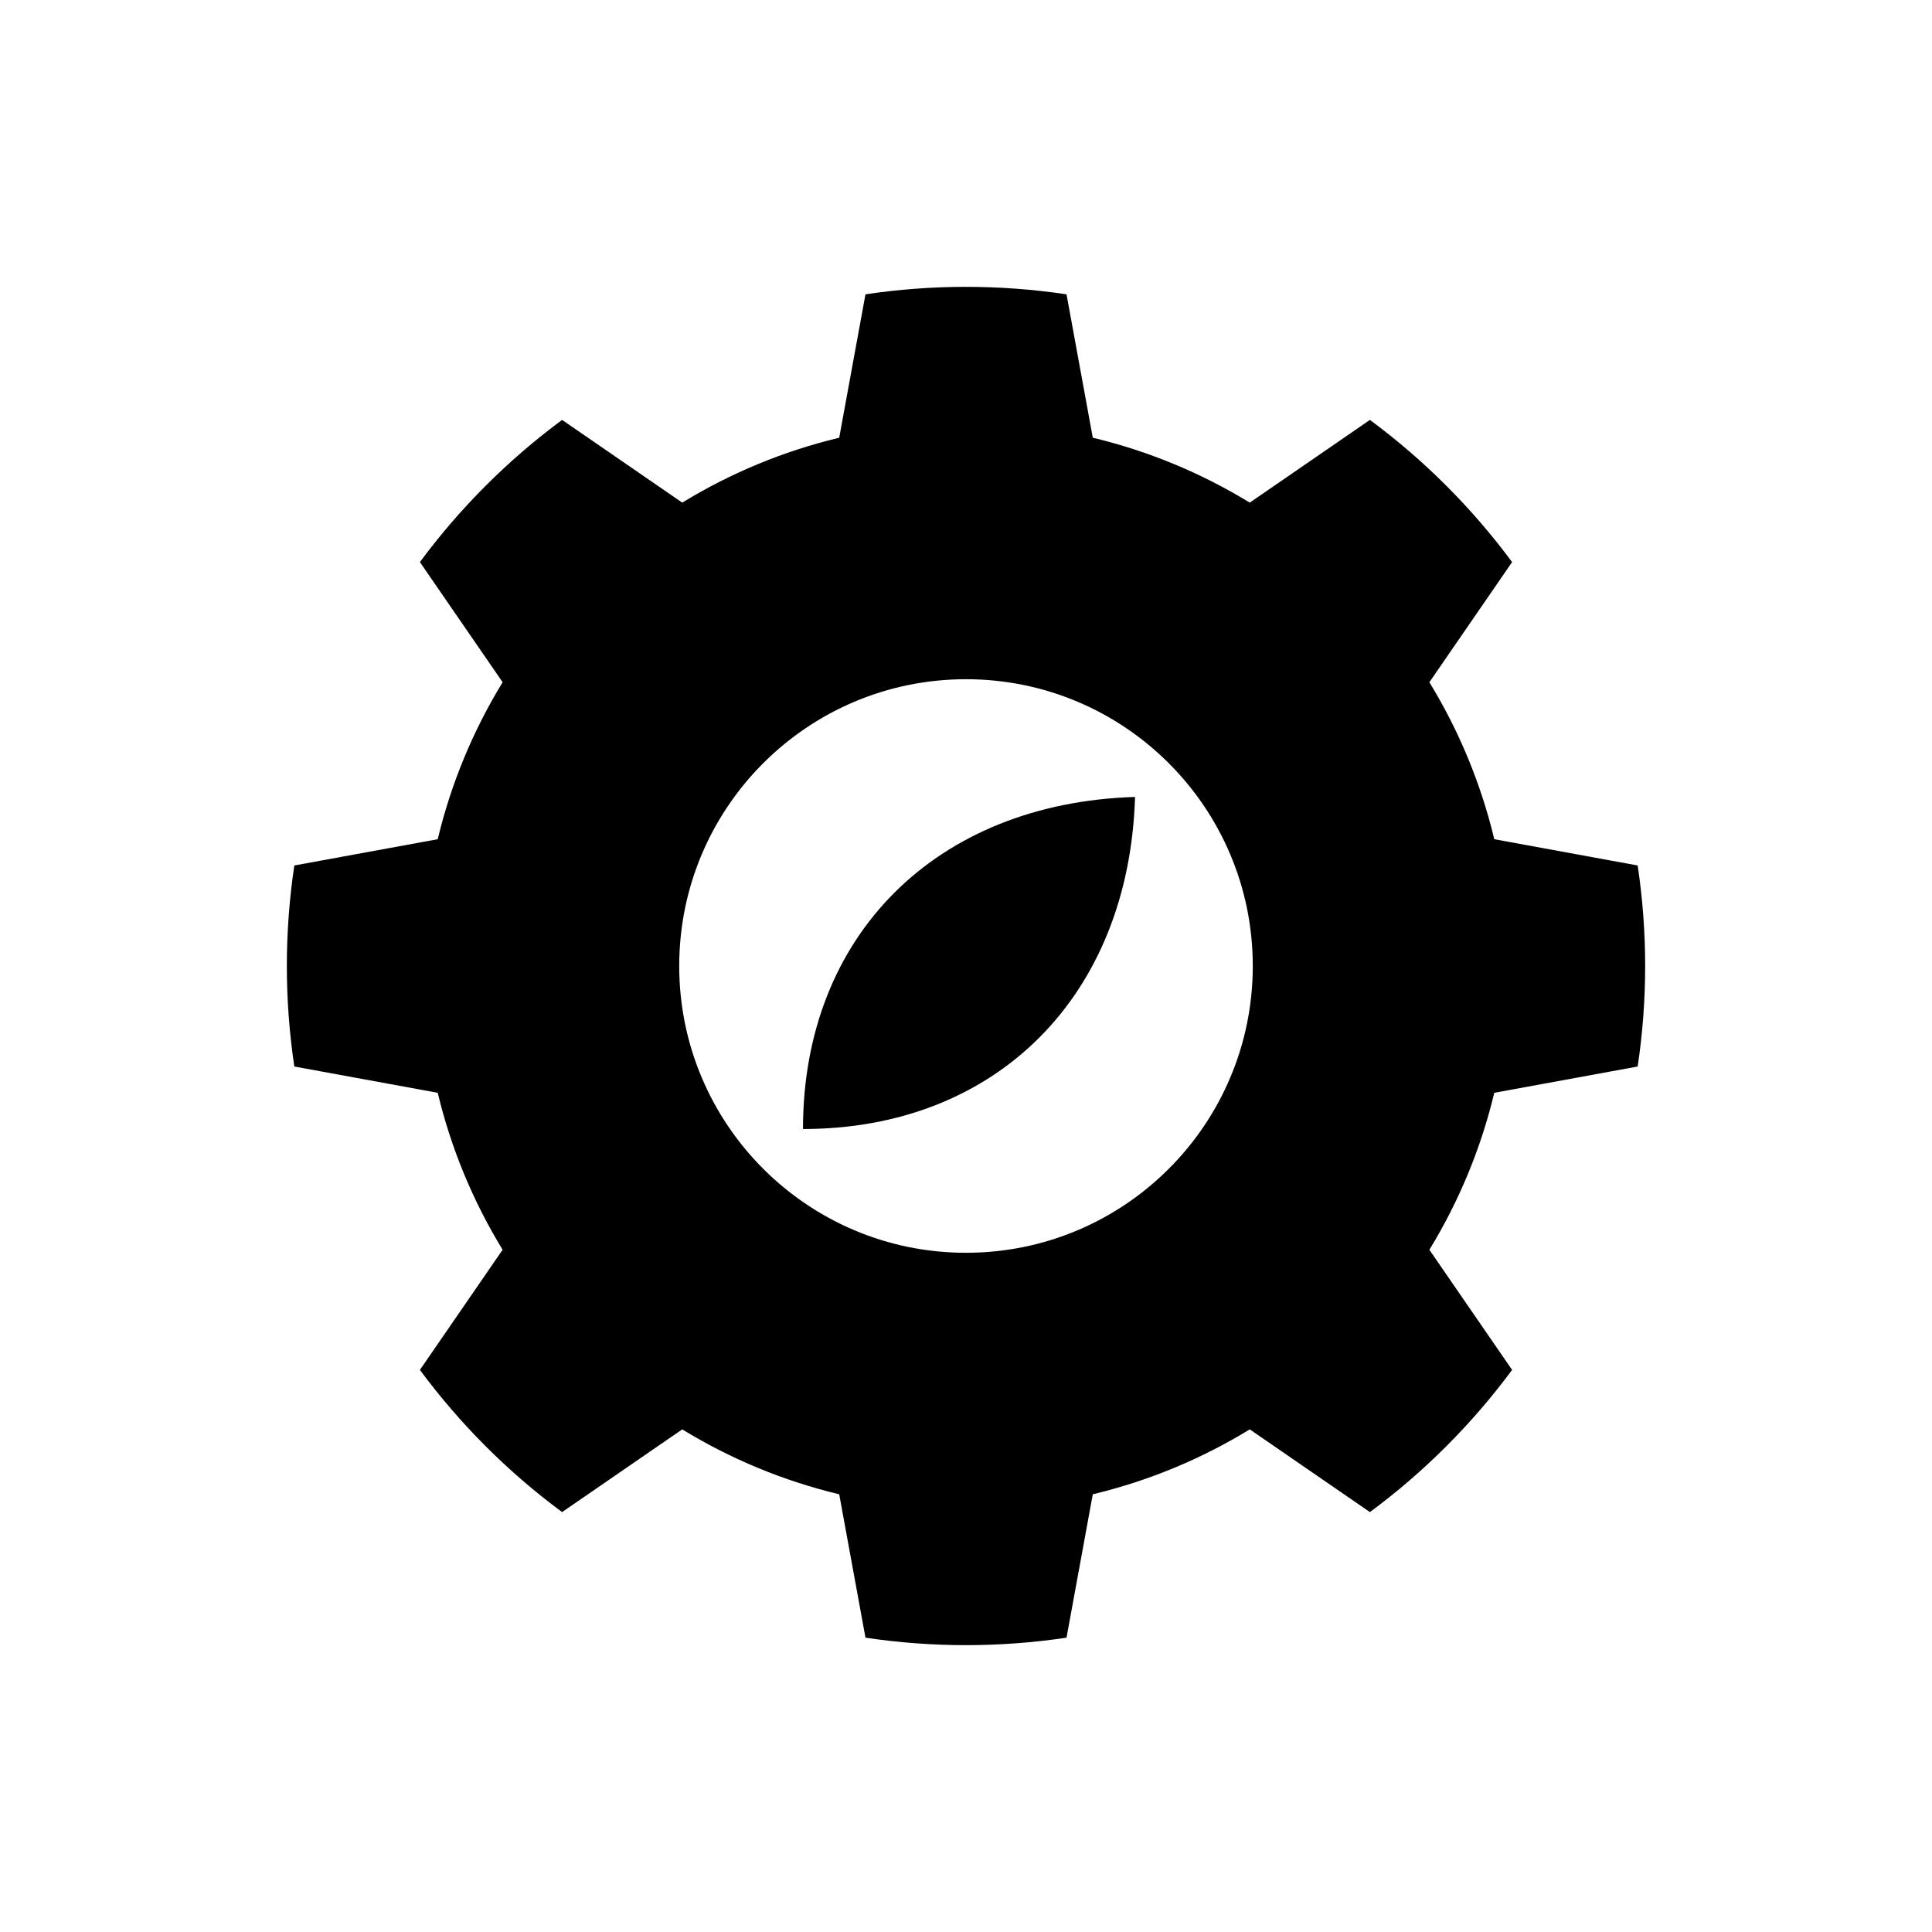
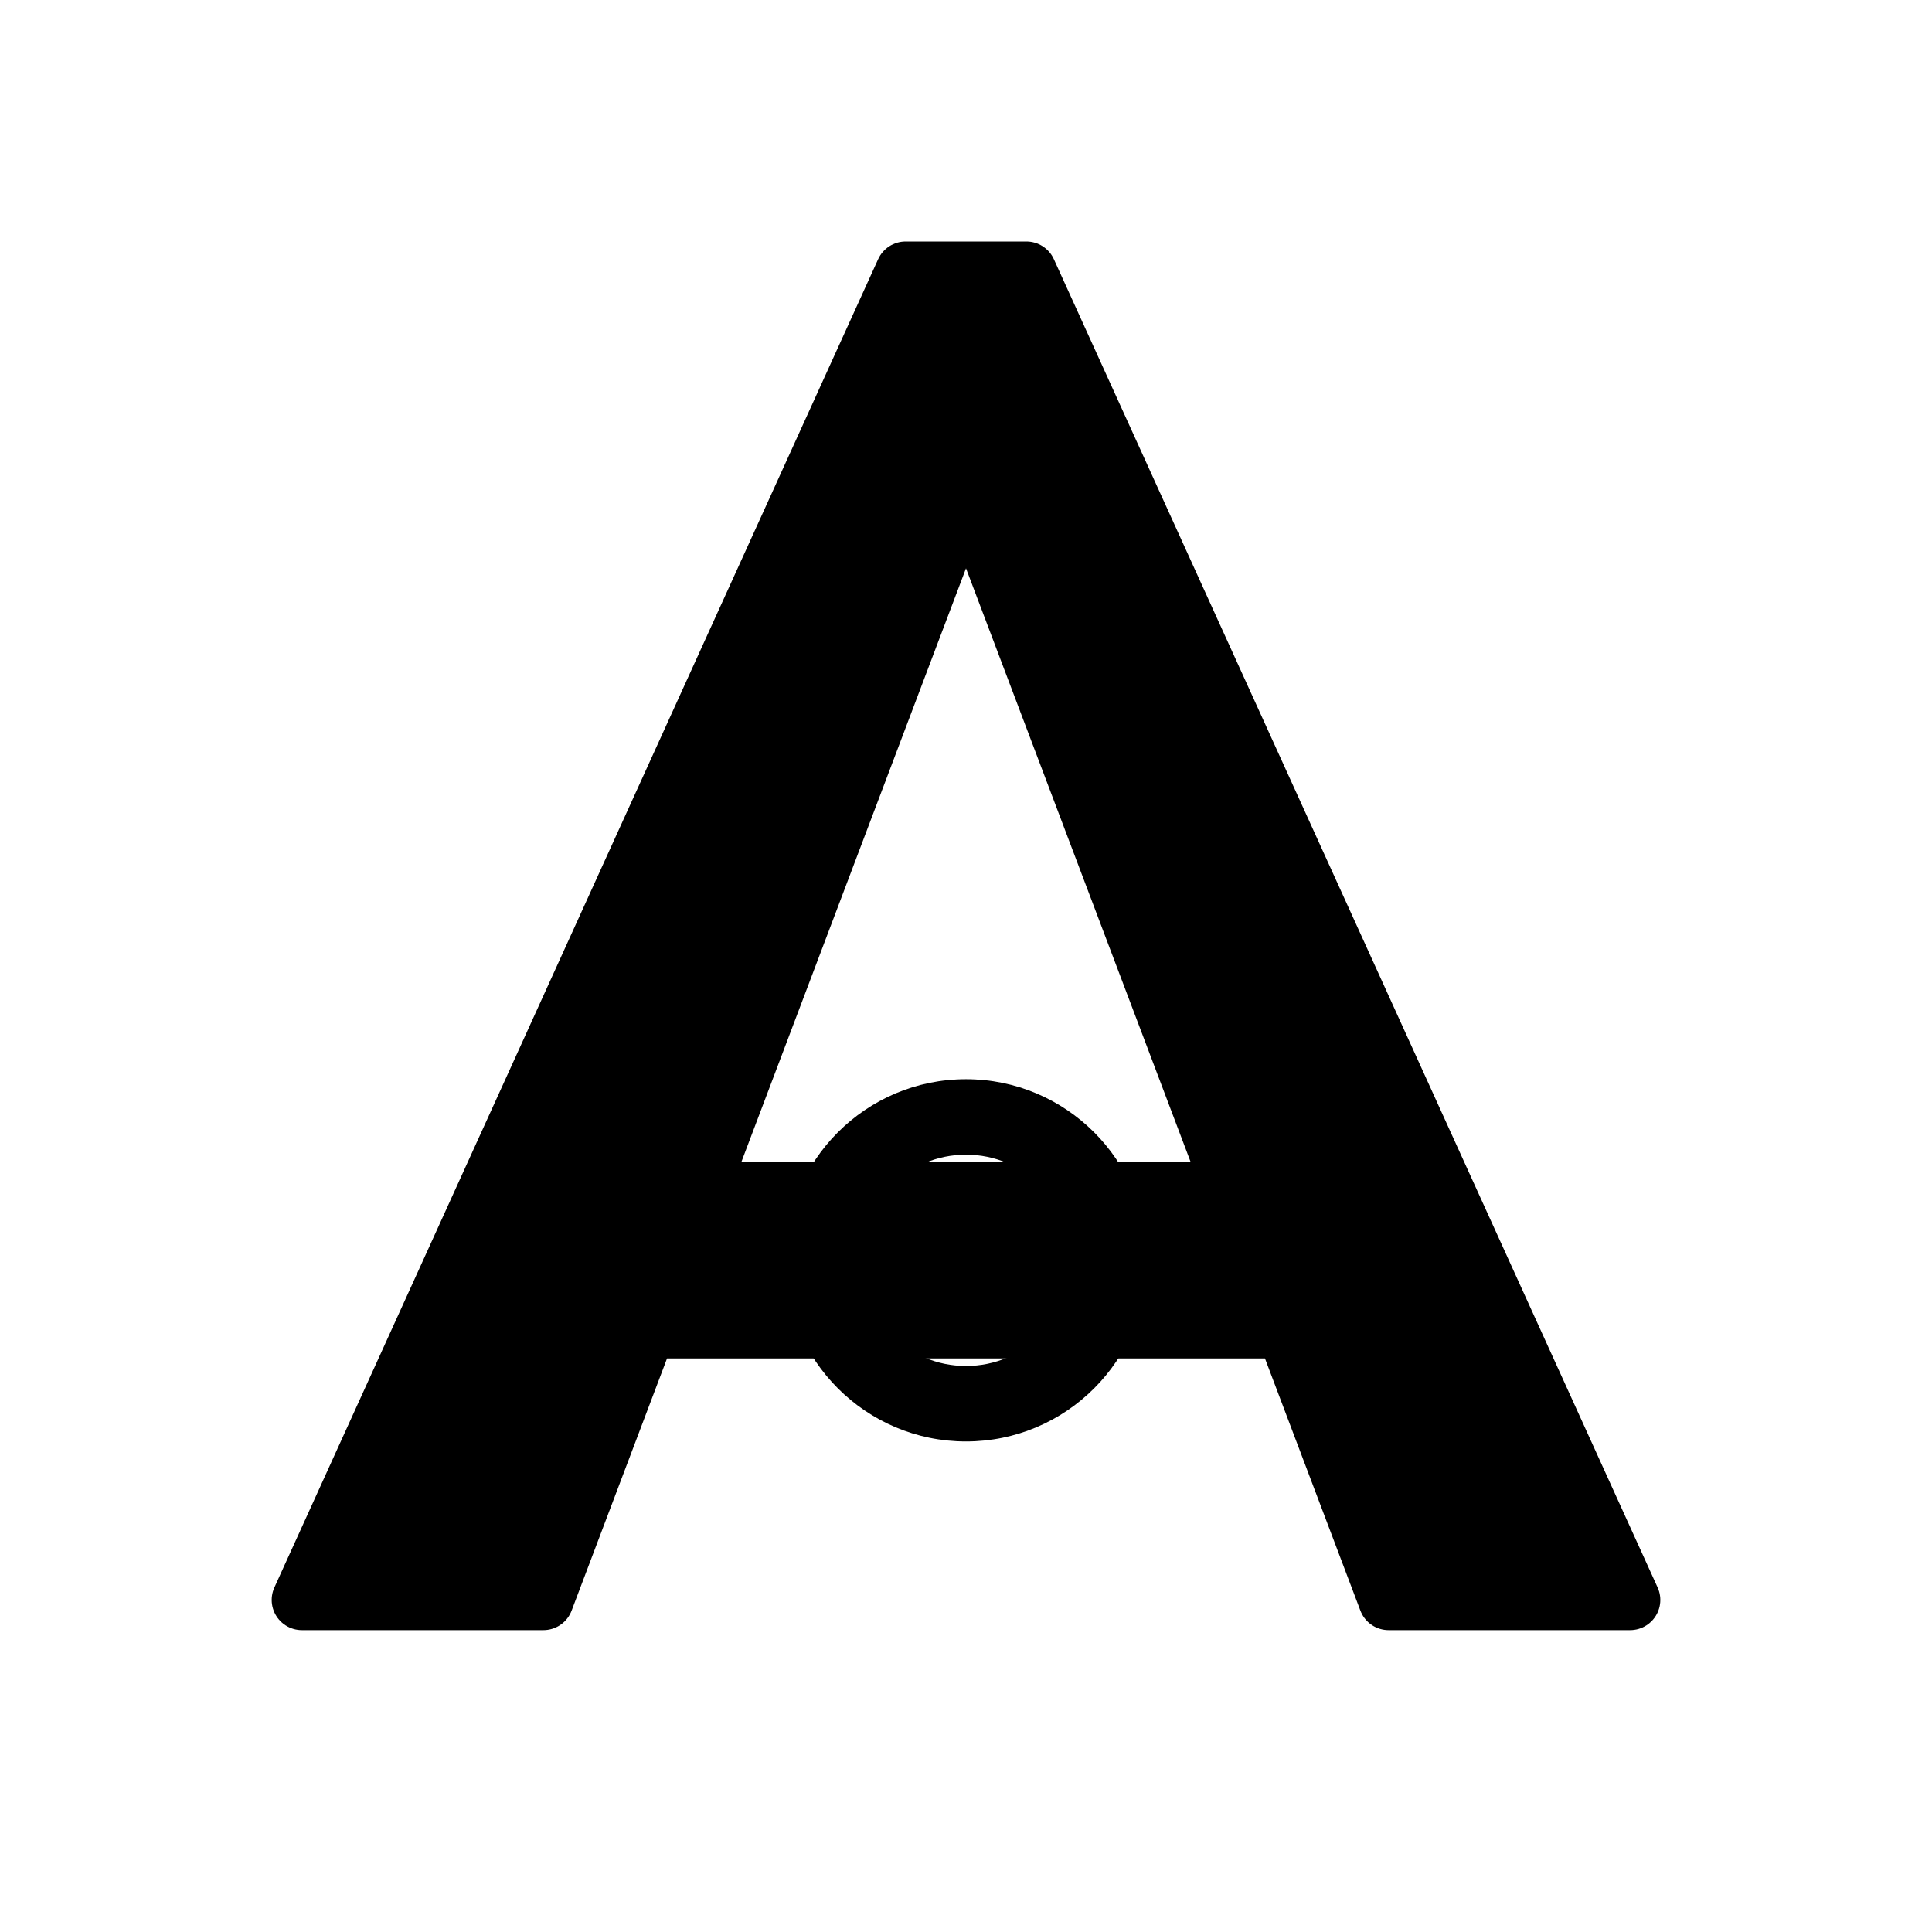
<svg xmlns="http://www.w3.org/2000/svg" viewBox="0 0 64 64" width="64" height="64" role="img" aria-label="AgroRende">
-   <path fill="currentColor" fill-rule="evenodd" d="M27.8 14.5L28.67 9.75A22.5 22.5 0 0 1 35.33 9.75L36.2 14.5A18 18 0 0 1 41.4 16.65L41.4 16.65L45.38 13.91A22.5 22.5 0 0 1 50.09 18.62L47.35 22.6A18 18 0 0 1 49.5 27.8L49.5 27.8L54.25 28.67A22.5 22.5 0 0 1 54.25 35.33L49.5 36.2A18 18 0 0 1 47.35 41.4L47.35 41.4L50.09 45.38A22.5 22.5 0 0 1 45.38 50.09L41.4 47.35A18 18 0 0 1 36.2 49.5L36.2 49.5L35.33 54.25A22.5 22.5 0 0 1 28.67 54.25L27.8 49.5A18 18 0 0 1 22.6 47.35L22.6 47.35L18.62 50.09A22.5 22.5 0 0 1 13.91 45.38L16.65 41.4A18 18 0 0 1 14.5 36.2L14.5 36.2L9.75 35.33A22.5 22.5 0 0 1 9.75 28.67L14.5 27.8A18 18 0 0 1 16.65 22.6L16.65 22.6L13.91 18.62A22.5 22.5 0 0 1 18.62 13.91L22.6 16.65A18 18 0 0 1 27.8 14.5ZM32 22.5A9.5 9.5 0 1 0 32 41.5A9.5 9.5 0 1 0 32 22.5Z" />
-   <path fill="currentColor" d="M26.6 37.4C26.6 31 31 26.6 37.6 26.4C37.4 33 33 37.4 26.6 37.4Z" />
+   <path fill="currentColor" stroke="currentColor" stroke-width="2" stroke-linejoin="round" d="M10 53L30 9L34 9L54 53L46 53L32 16L18 53ZM23.11 39.5L40.89 39.5L42.59 44L21.41 44Z" />
+   <path fill="currentColor" fill-rule="evenodd" d="M26 41.75A6 6 0 1 0 38 41.75A6 6 0 1 0 26 41.75ZM28.5 41.75A3.5 3.5 0 1 1 35.5 41.75A3.5 3.5 0 1 1 28.5 41.75Z" />
</svg>
